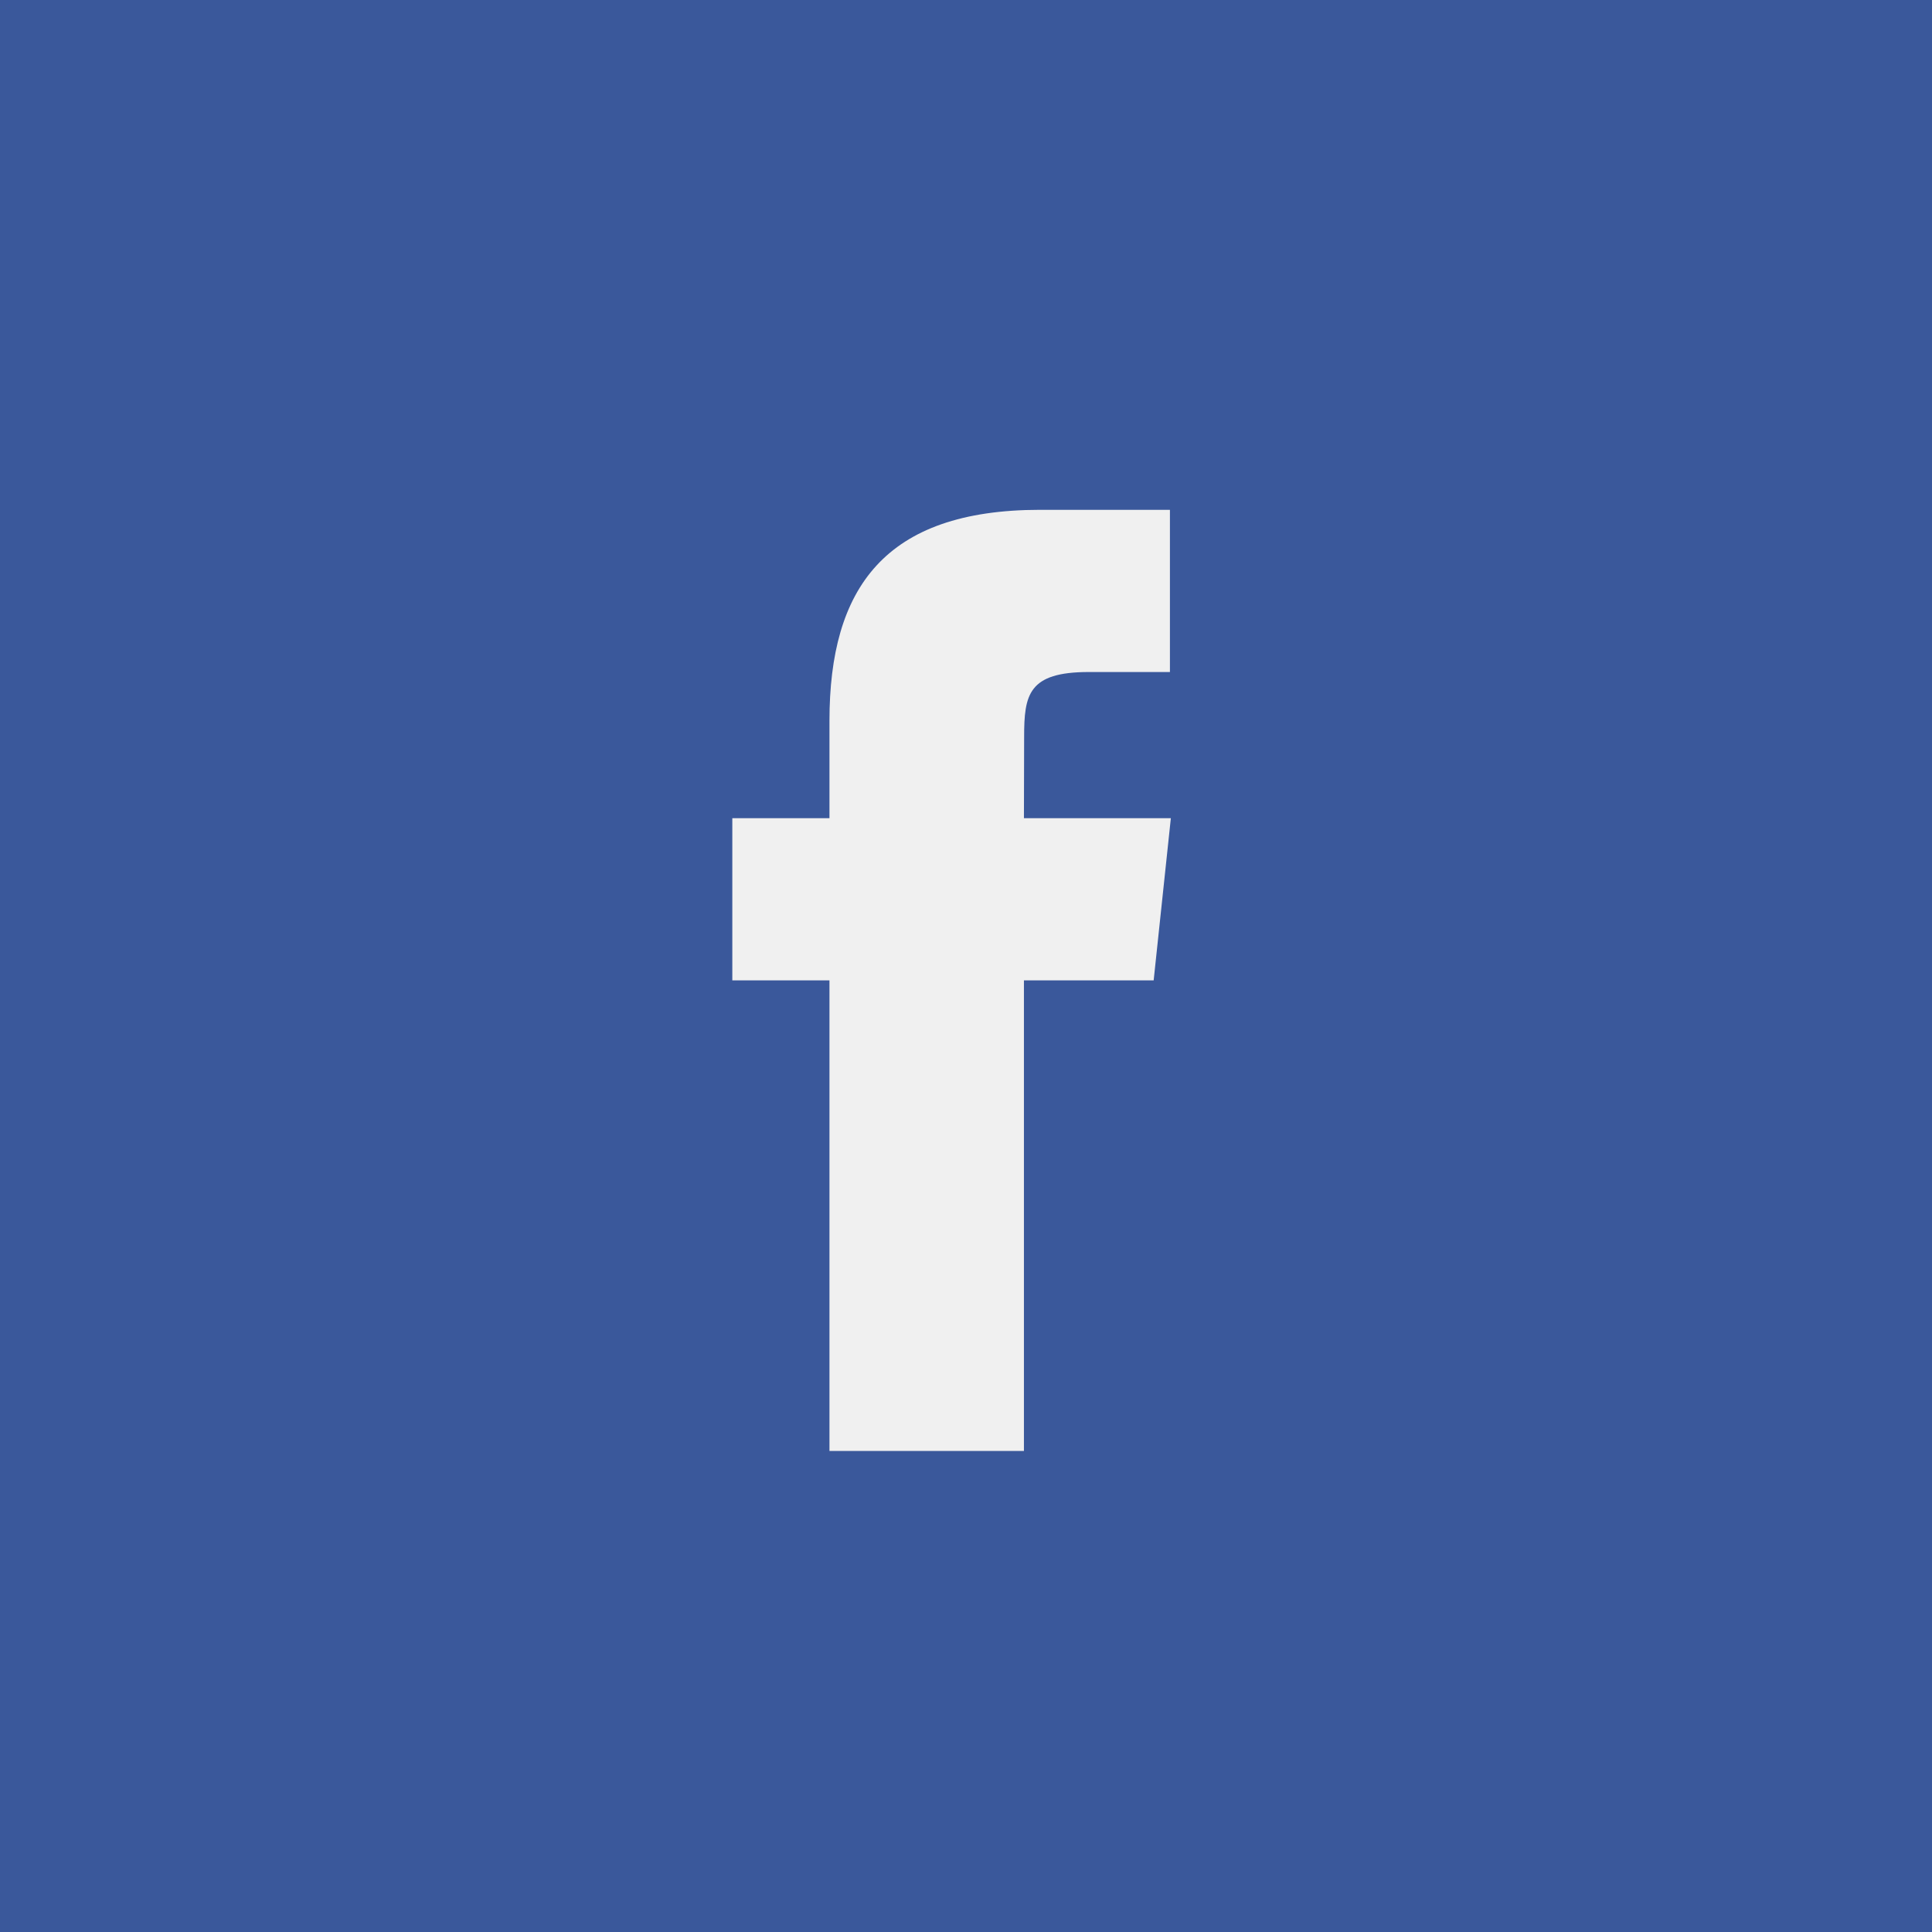
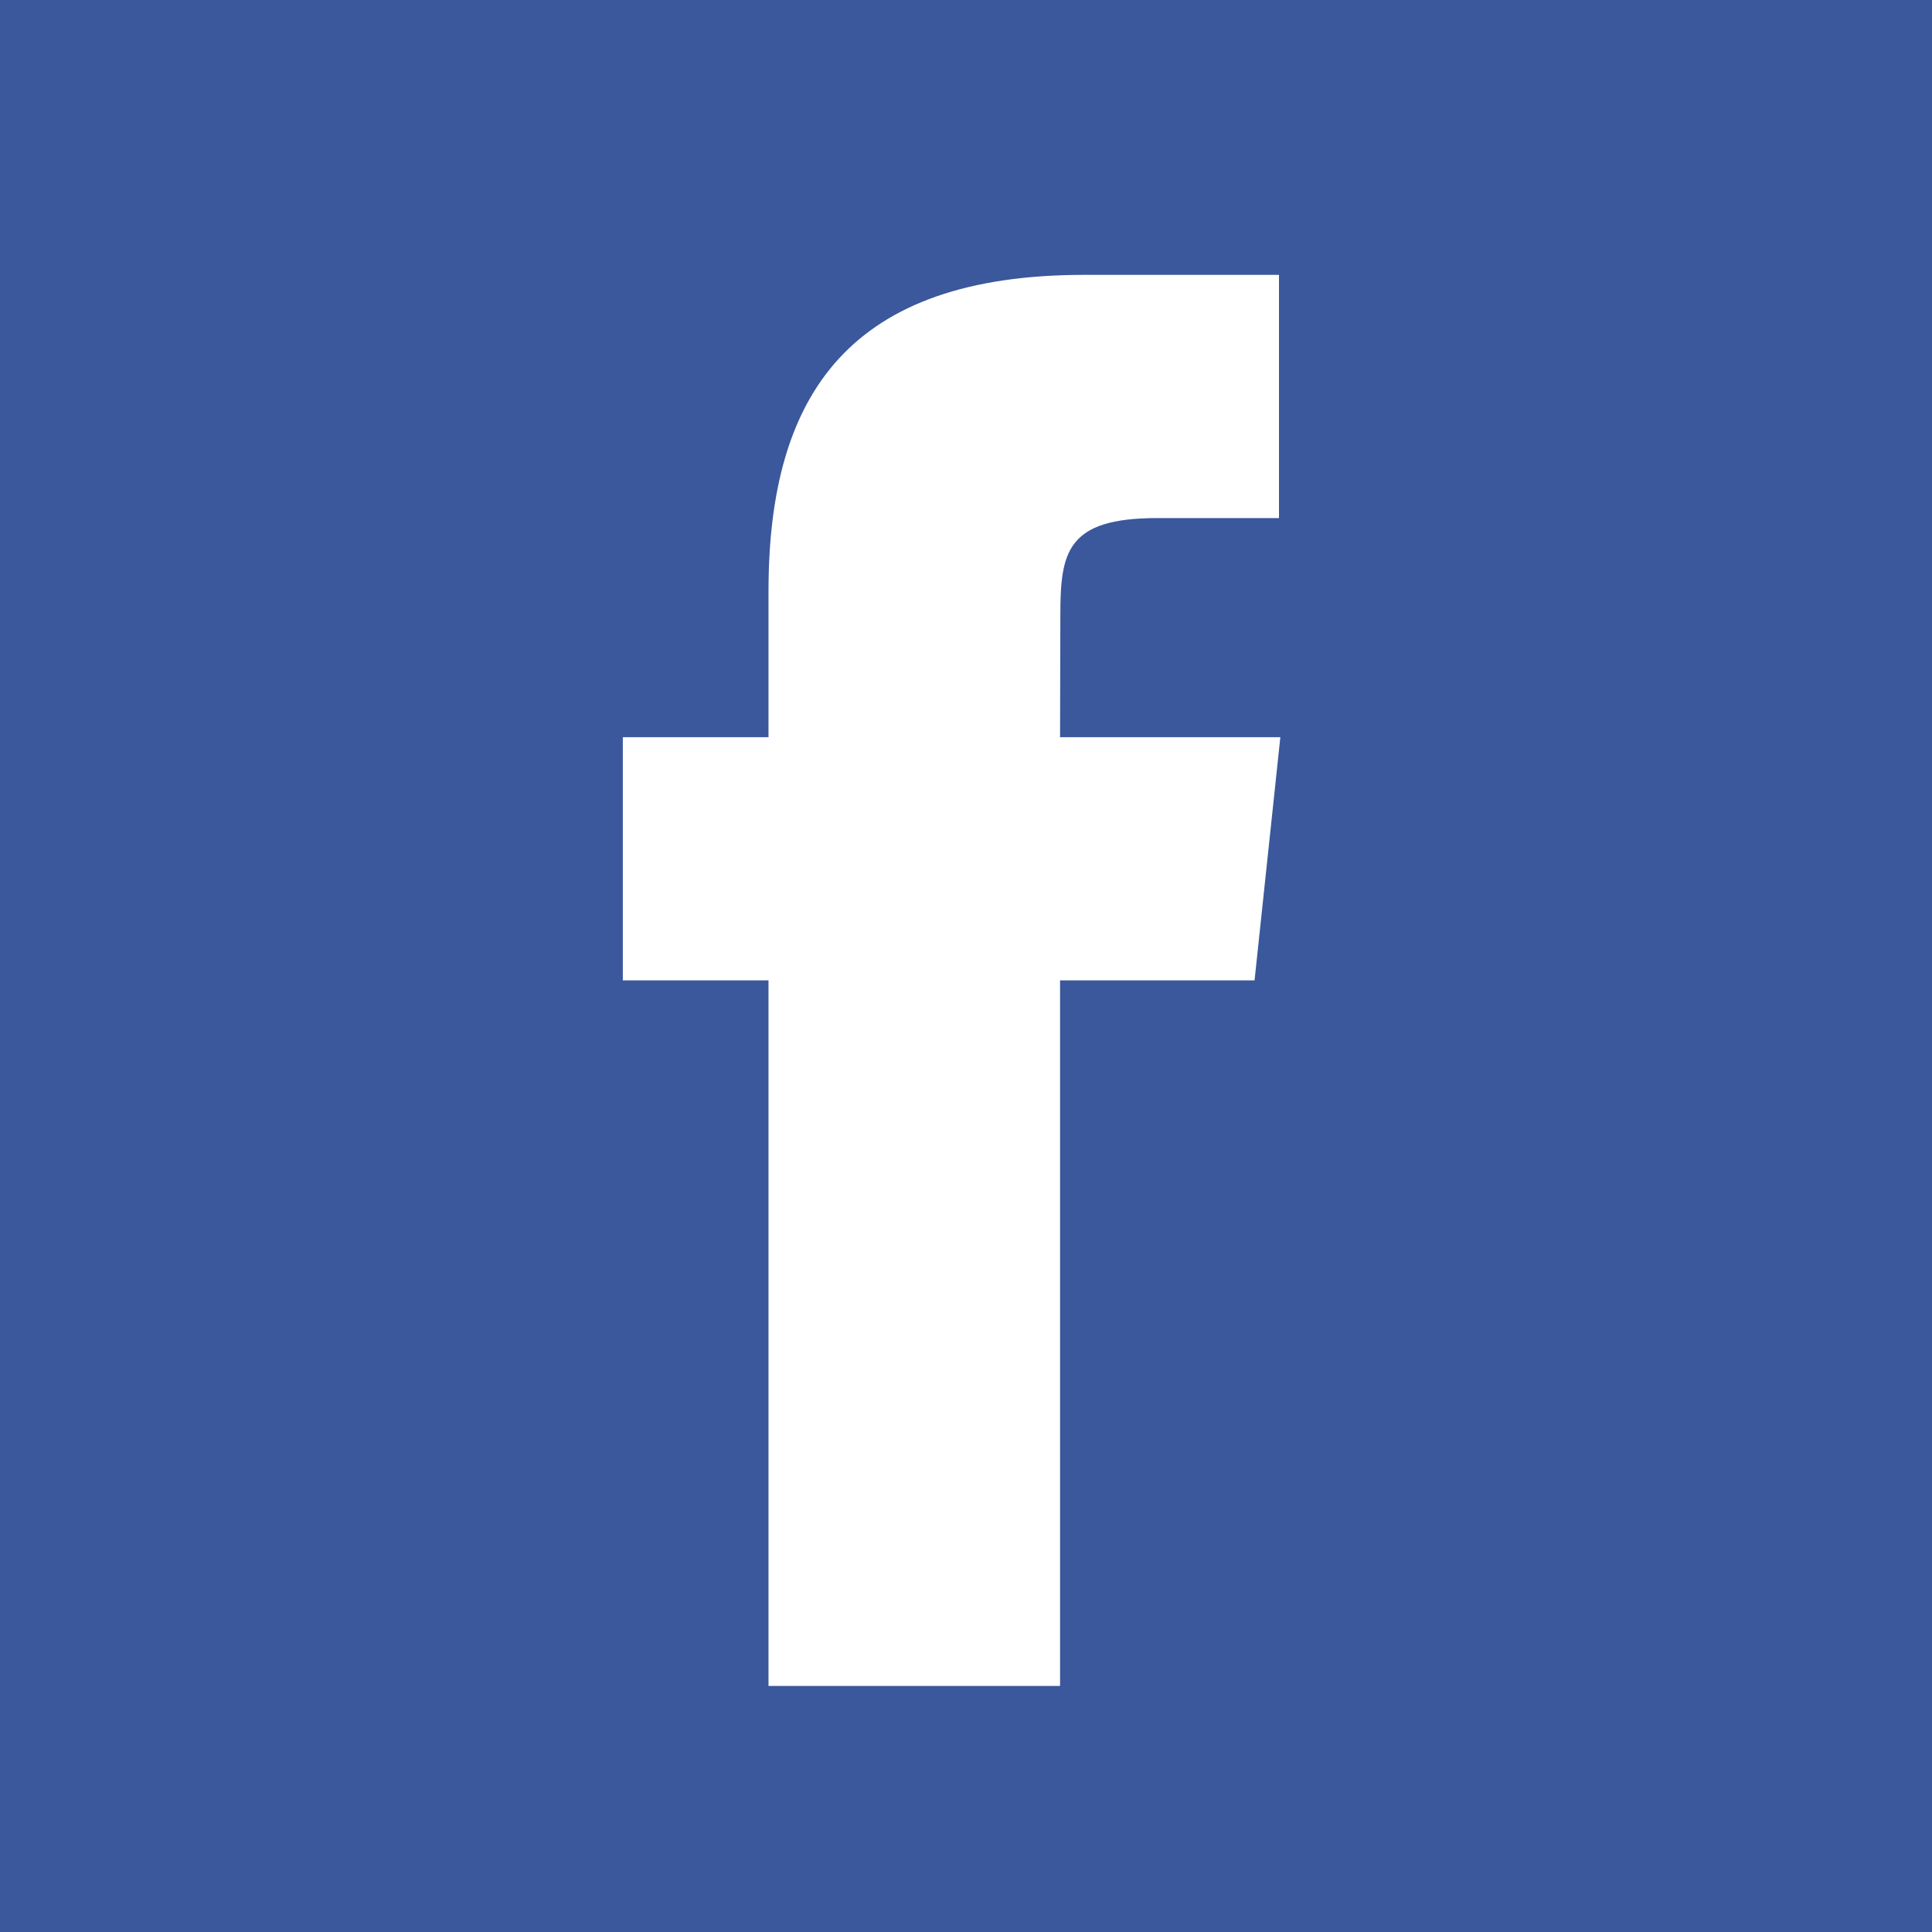
<svg xmlns="http://www.w3.org/2000/svg" width="67" height="67">
  <g>
-     <path fill="#3A589B" d="m28.765,50.318l6.744,0l0,-16.32l4.499,0l0.596,-5.624l-5.095,0l0.007,-2.816c0,-1.466 0.141,-2.253 2.244,-2.253l2.812,0l0,-5.625l-4.5,0c-5.405,0 -7.307,2.729 -7.307,7.317l0,3.377l-3.369,0l0,5.625l3.369,0l0,16.319zm-28.765,-50.318l67,0l0,67l-67,0l0,-67z" id="svg_1" />
+     <rect fill="#3A589B" width="67" height="67" id="svg_2" />
+     <path fill="#FFFFFF" d="m26.651,58.467h10.111v-24.469h6.745l0.894,-8.432h-7.639l0.01,-4.222c0,-2.198 0.213,-3.378 3.365,-3.378h4.217v-8.434h-6.747c-8.104,0 -10.956,4.092 -10.956,10.97v5.063h-5.052v8.434h5.052v24.468l0,0z" id="svg_3" />
  </g>
</svg>
